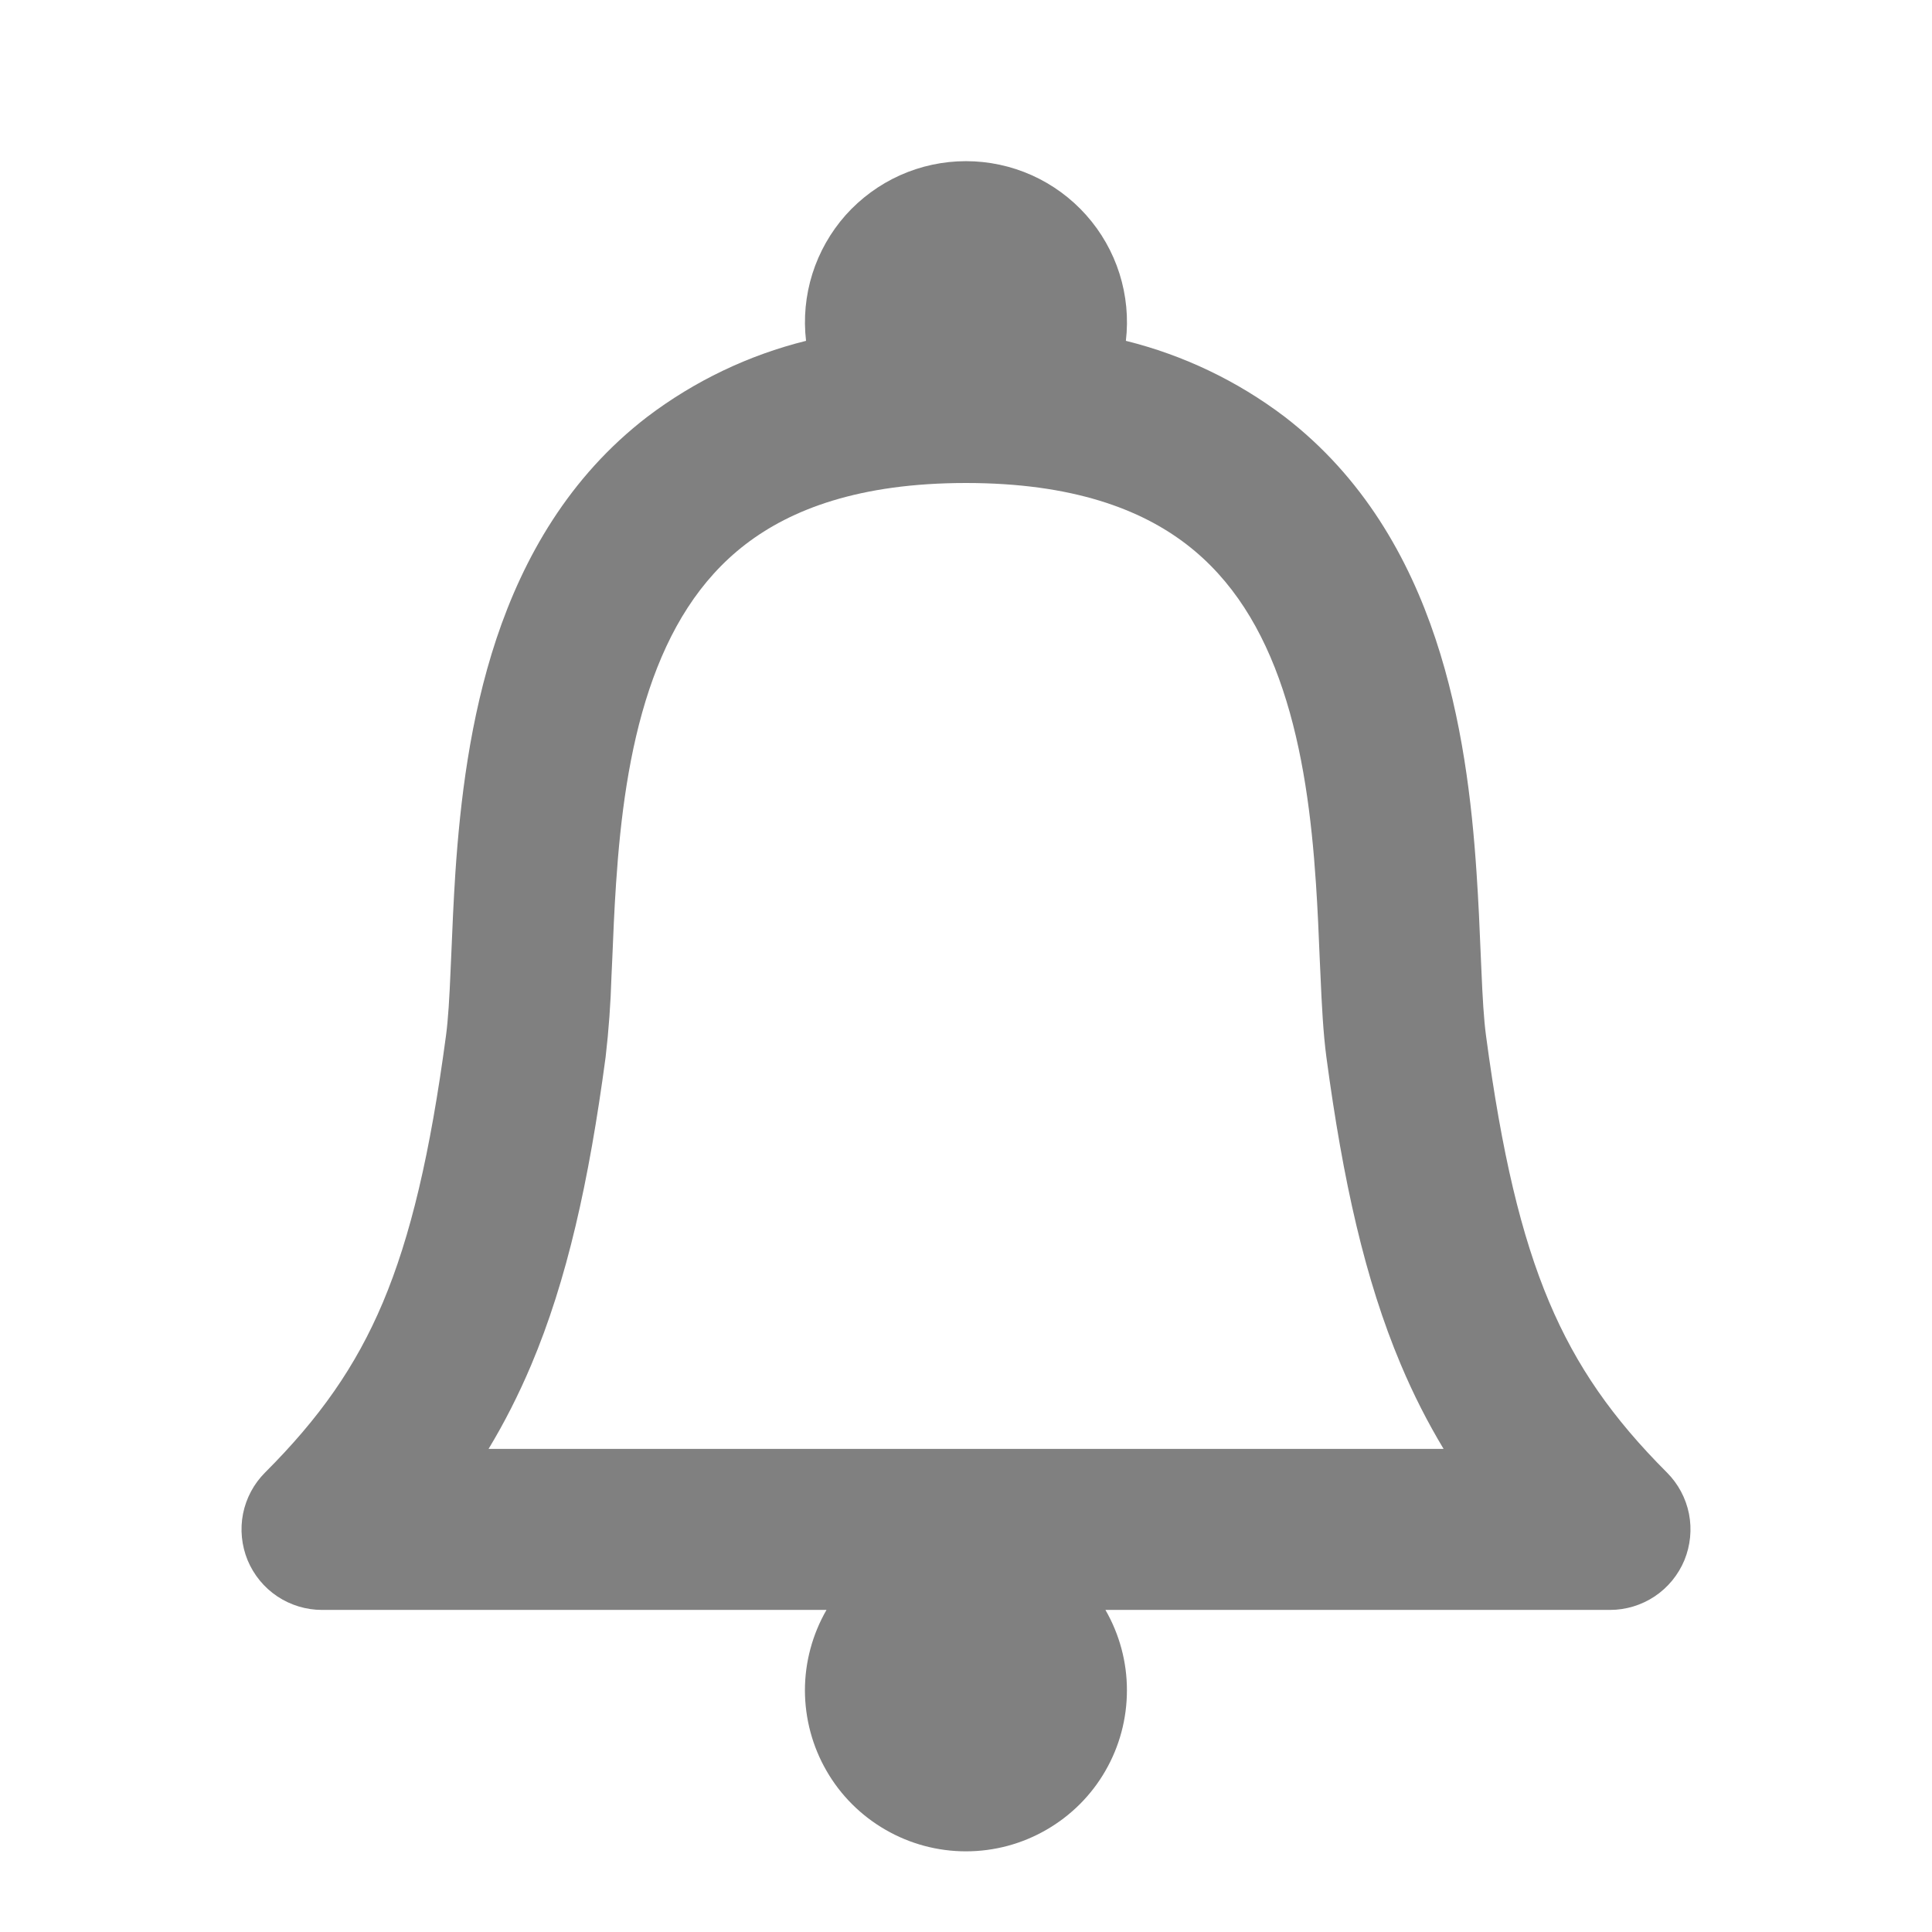
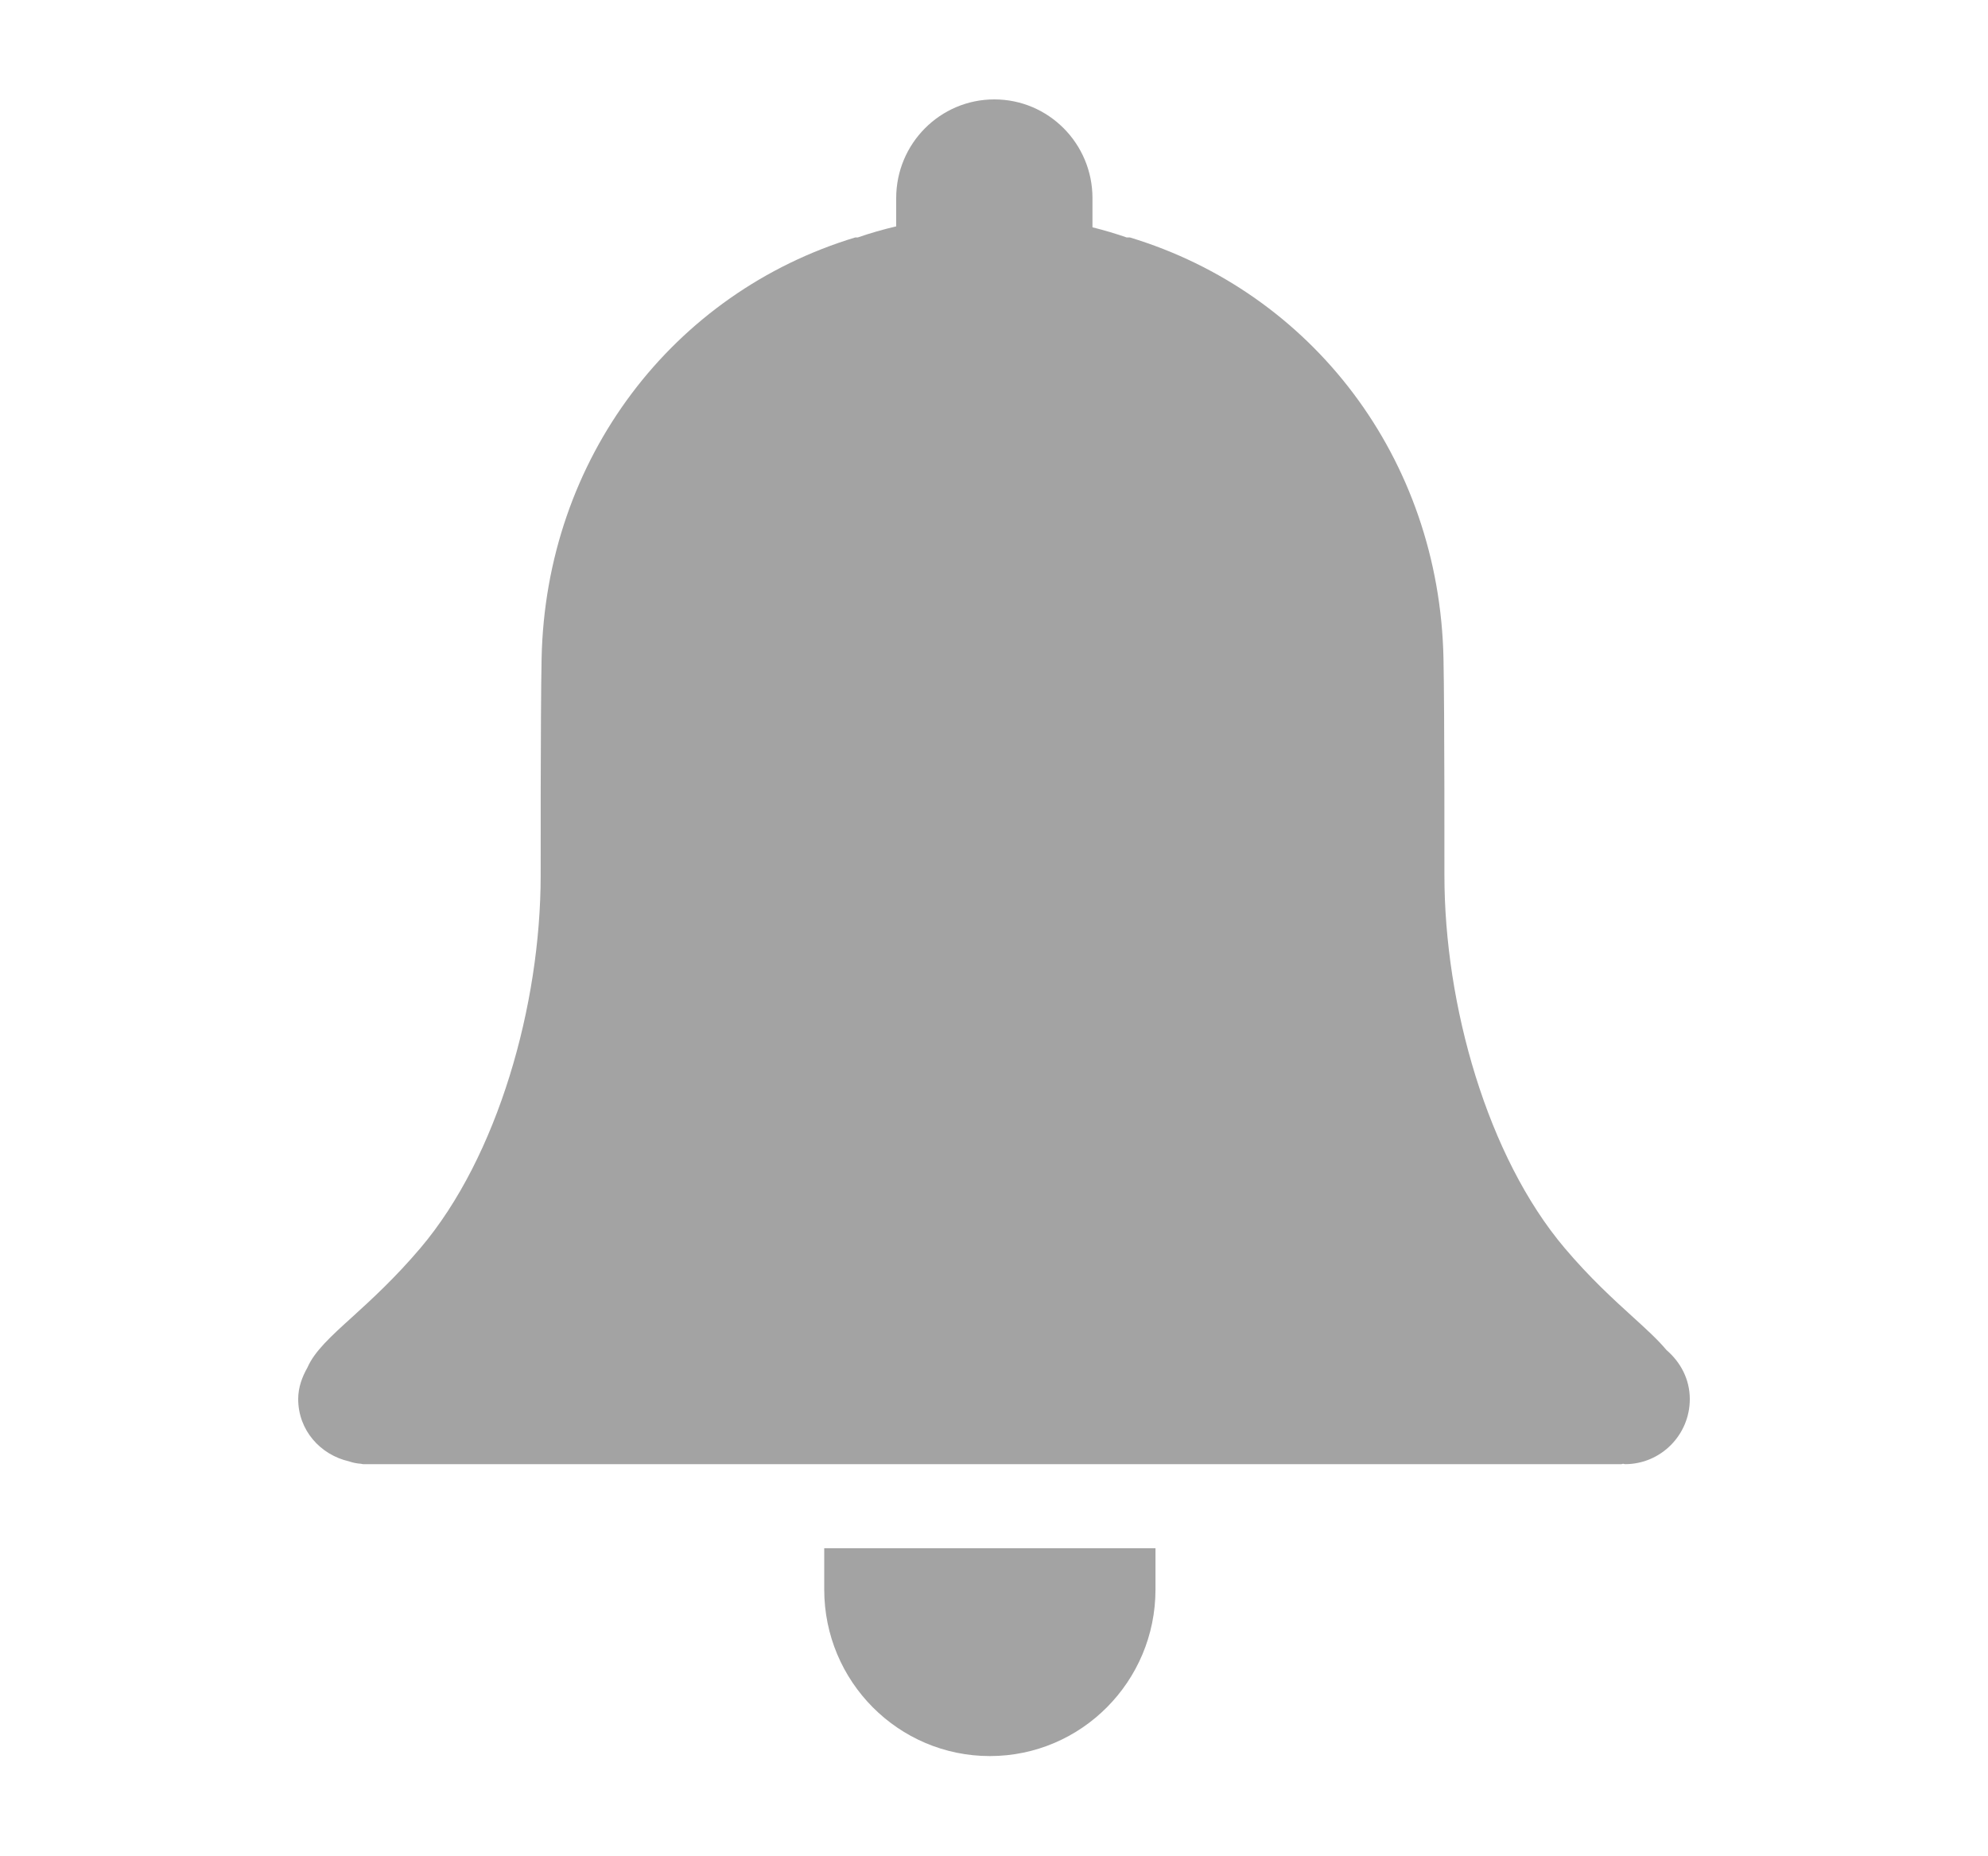
- <svg xmlns="http://www.w3.org/2000/svg" width="24" height="24" viewBox="0 0 24 24" fill="none">
-   <path fill-rule="evenodd" clip-rule="evenodd" d="M8.043 5.176C8.629 4.732 9.299 4.411 10.013 4.234C9.98 3.954 10.007 3.67 10.092 3.4C10.177 3.131 10.318 2.883 10.505 2.672C10.693 2.462 10.923 2.293 11.181 2.177C11.438 2.062 11.717 2.002 11.999 2.002C12.282 2.002 12.561 2.062 12.818 2.177C13.076 2.293 13.306 2.462 13.493 2.672C13.681 2.883 13.822 3.131 13.907 3.4C13.992 3.67 14.019 3.954 13.986 4.234C14.7 4.411 15.371 4.732 15.957 5.176C16.933 5.926 17.498 6.931 17.832 7.934C18.164 8.929 18.284 9.966 18.342 10.839C18.366 11.194 18.381 11.534 18.393 11.835L18.402 12.039C18.417 12.399 18.433 12.668 18.46 12.867C18.655 14.328 18.898 15.353 19.244 16.173C19.582 16.974 20.034 17.619 20.707 18.292C20.847 18.432 20.942 18.61 20.981 18.804C21.019 18.998 20.999 19.199 20.924 19.382C20.848 19.564 20.72 19.721 20.555 19.831C20.391 19.94 20.198 19.999 20 19.999H13.732C13.907 20.303 14 20.648 13.999 20.999C13.999 21.35 13.907 21.695 13.731 21.999C13.556 22.303 13.303 22.555 12.999 22.73C12.695 22.906 12.351 22.998 11.999 22.998C11.649 22.998 11.304 22.906 11 22.73C10.696 22.555 10.443 22.303 10.268 21.999C10.092 21.695 10 21.35 9.999 20.999C9.999 20.648 10.092 20.303 10.267 19.999H4C3.802 19.999 3.609 19.94 3.445 19.831C3.28 19.721 3.152 19.564 3.076 19.382C3.001 19.199 2.981 18.998 3.019 18.804C3.058 18.61 3.153 18.432 3.293 18.292C3.967 17.618 4.419 16.978 4.756 16.18C5.1 15.363 5.343 14.338 5.54 12.867C5.567 12.668 5.583 12.399 5.598 12.037L5.607 11.835C5.619 11.536 5.634 11.194 5.657 10.839C5.716 9.966 5.836 8.929 6.167 7.934C6.502 6.931 7.067 5.925 8.043 5.176V5.176ZM6.069 17.999C6.266 17.673 6.441 17.329 6.598 16.958C7.043 15.905 7.316 14.679 7.523 13.133C7.562 12.798 7.586 12.462 7.596 12.126L7.606 11.909C7.618 11.61 7.631 11.3 7.653 10.973C7.707 10.159 7.813 9.321 8.065 8.566C8.315 7.819 8.691 7.2 9.261 6.762C9.825 6.329 10.672 6 12 6C13.328 6 14.175 6.329 14.739 6.762C15.309 7.2 15.686 7.819 15.935 8.566C16.187 9.321 16.293 10.159 16.347 10.973C16.369 11.3 16.382 11.61 16.394 11.909L16.404 12.124C16.419 12.475 16.437 12.832 16.477 13.133C16.683 14.67 16.956 15.895 17.401 16.95C17.558 17.323 17.735 17.67 17.933 17.999H6.07H6.069Z" fill="#808080" />
+ <svg xmlns="http://www.w3.org/2000/svg" width="30" height="28" viewBox="0 0 30 28" fill="none">
+   <path fill-rule="evenodd" clip-rule="evenodd" d="M24.641 19.874C24.848 20.062 25.021 20.22 25.148 20.373C25.359 20.554 25.5 20.812 25.5 21.113C25.5 21.655 25.062 22.095 24.523 22.095C24.517 22.095 24.512 22.093 24.508 22.092C24.503 22.09 24.498 22.089 24.493 22.089C24.488 22.089 24.484 22.091 24.48 22.092C24.476 22.094 24.473 22.095 24.469 22.095H15.886H15.064H5.487C5.486 22.095 5.485 22.095 5.484 22.095C5.483 22.094 5.482 22.094 5.481 22.094C5.481 22.094 5.481 22.094 5.48 22.094C5.479 22.095 5.479 22.095 5.477 22.095C5.472 22.095 5.467 22.093 5.462 22.092C5.457 22.09 5.452 22.089 5.448 22.089C5.385 22.085 5.325 22.073 5.268 22.053C4.832 21.954 4.5 21.581 4.5 21.113C4.5 20.936 4.559 20.779 4.64 20.636C4.747 20.391 4.99 20.169 5.317 19.873C5.607 19.609 5.962 19.285 6.345 18.833C7.512 17.456 8.159 15.168 8.159 13.209C8.159 13.209 8.156 10.756 8.173 9.939C8.234 6.912 10.162 4.413 12.907 3.583H12.945C13.131 3.518 13.324 3.463 13.524 3.416V2.99C13.524 2.167 14.187 1.5 15.005 1.5C15.823 1.5 16.486 2.167 16.486 2.99V3.43C16.664 3.475 16.835 3.525 17.001 3.583H17.05C19.795 4.413 21.722 6.912 21.783 9.939C21.8 10.756 21.797 13.209 21.797 13.209C21.797 15.168 22.446 17.456 23.611 18.833C23.995 19.287 24.351 19.61 24.641 19.874ZM14.938 26.5C13.557 26.5 12.438 25.374 12.438 23.986V23.364H17.437V23.986C17.437 25.374 16.317 26.5 14.938 26.5Z" fill="#A3A3A3" />
</svg>
